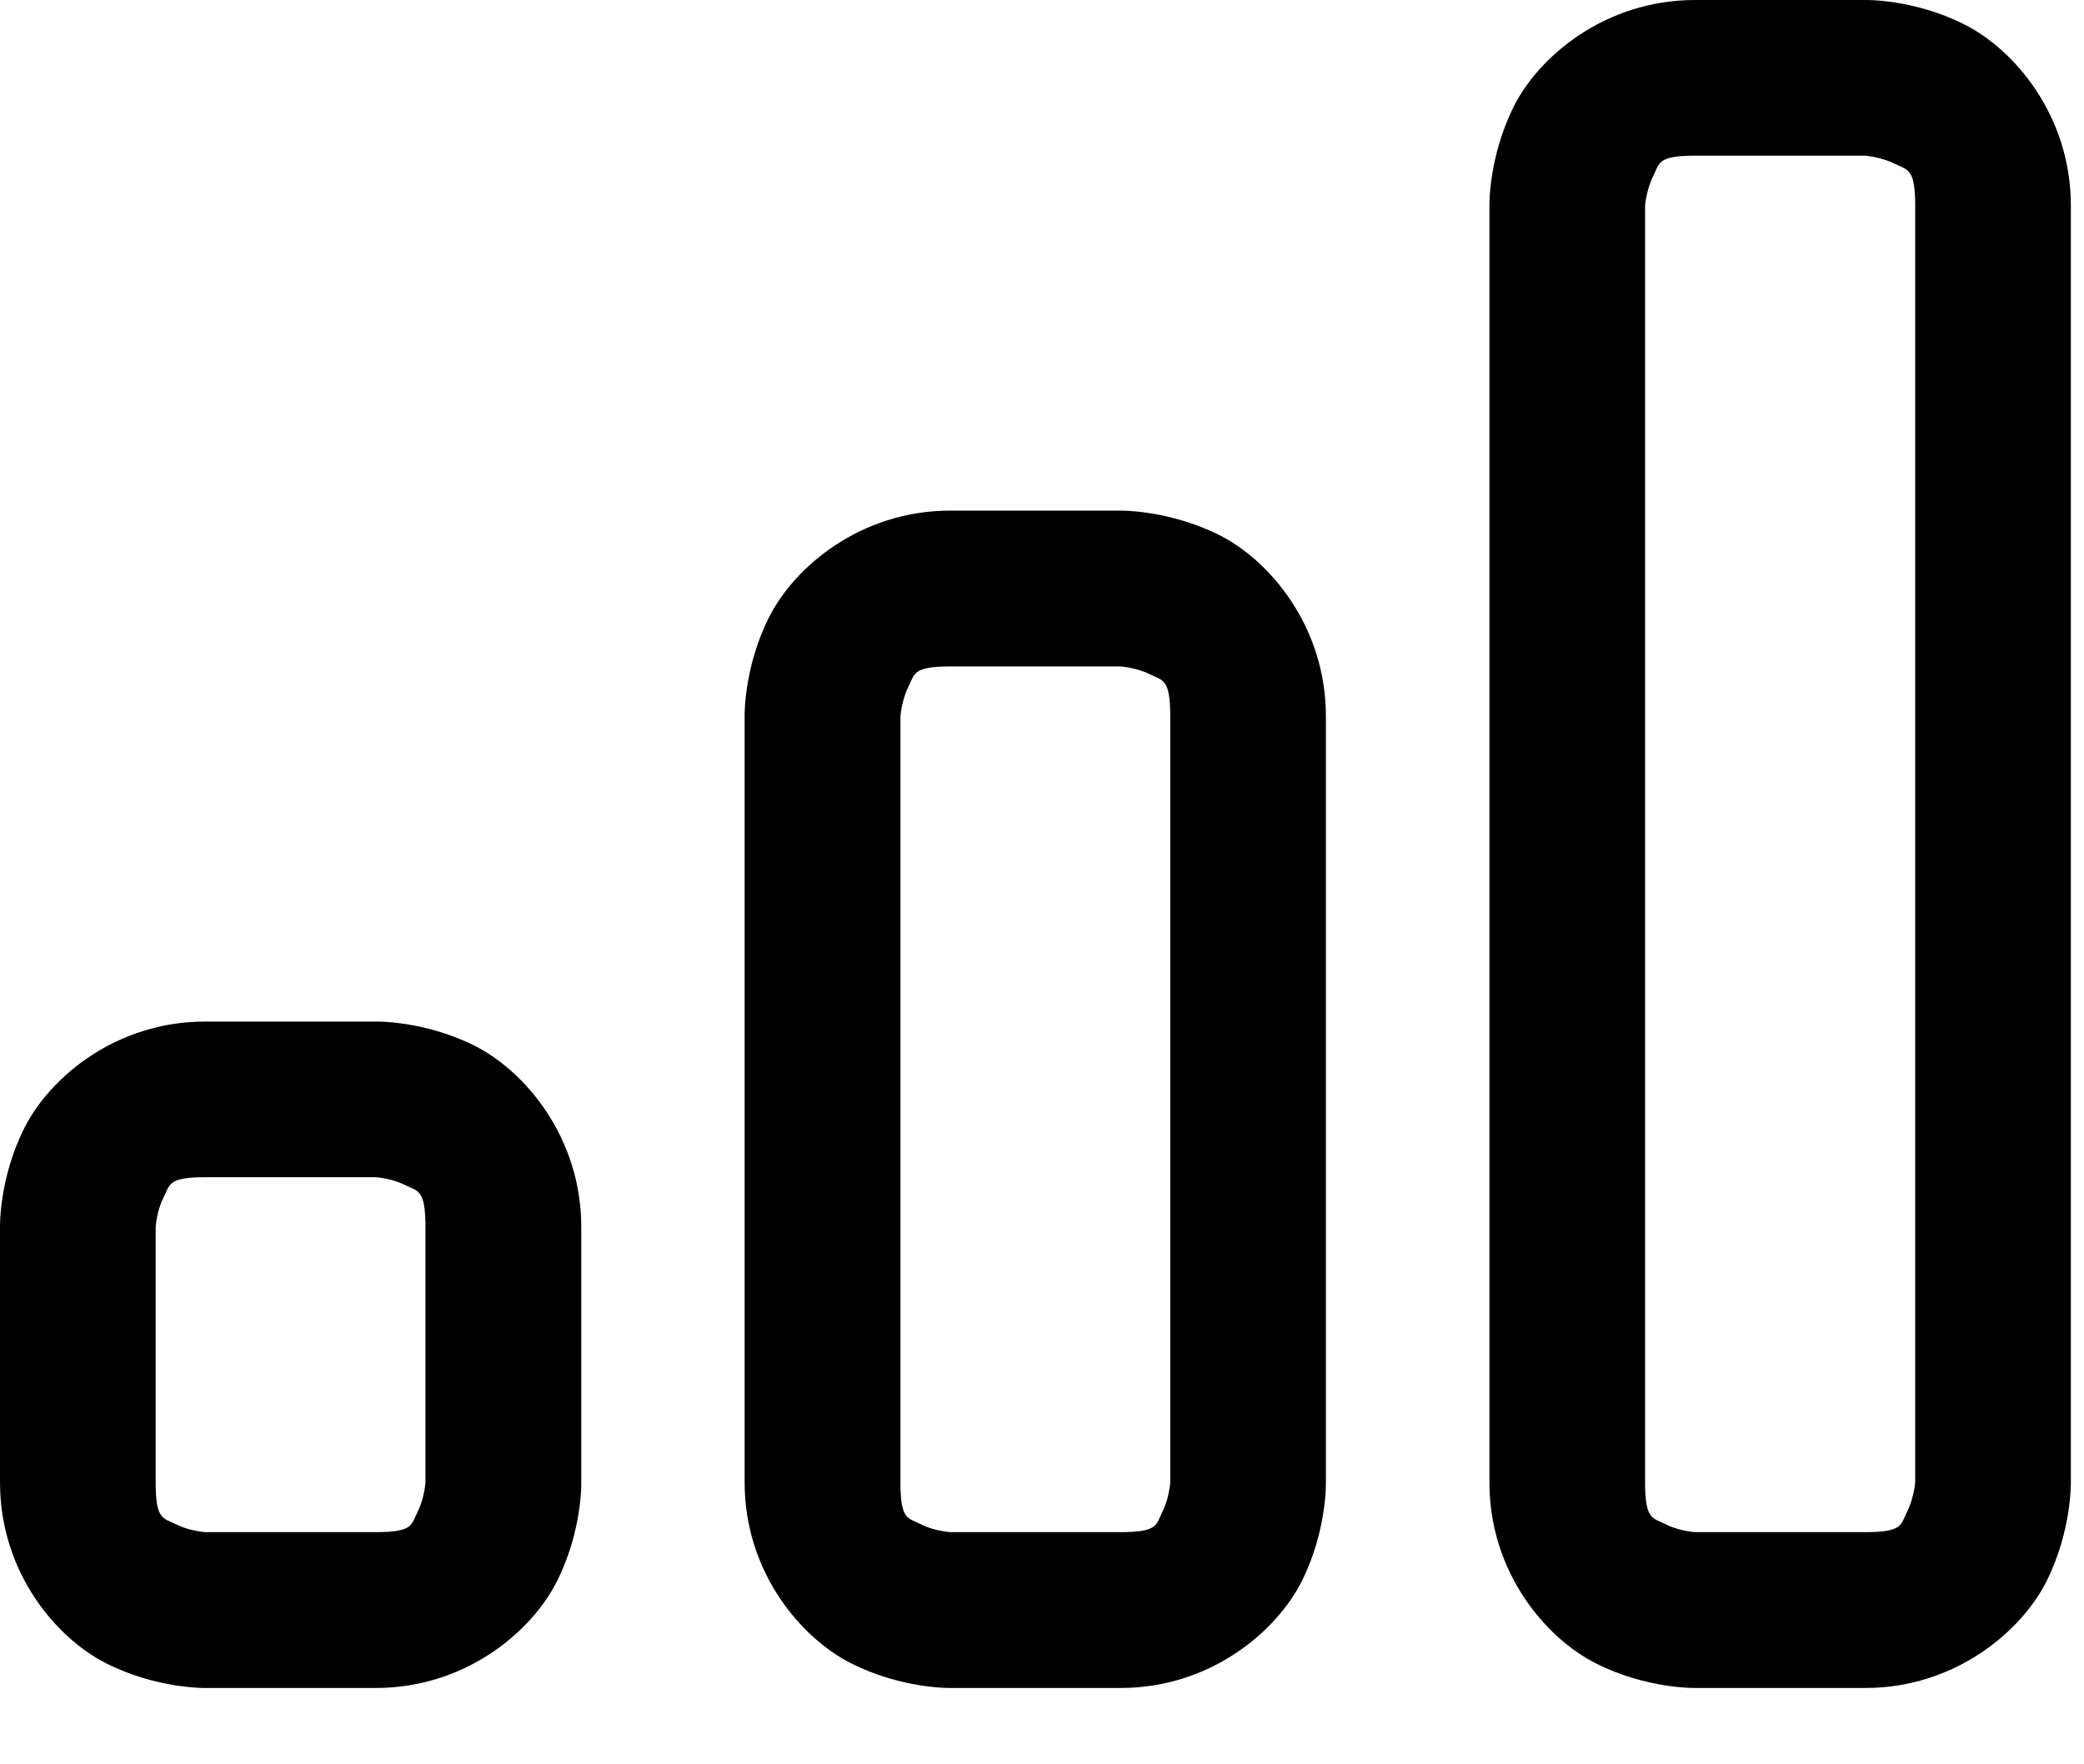
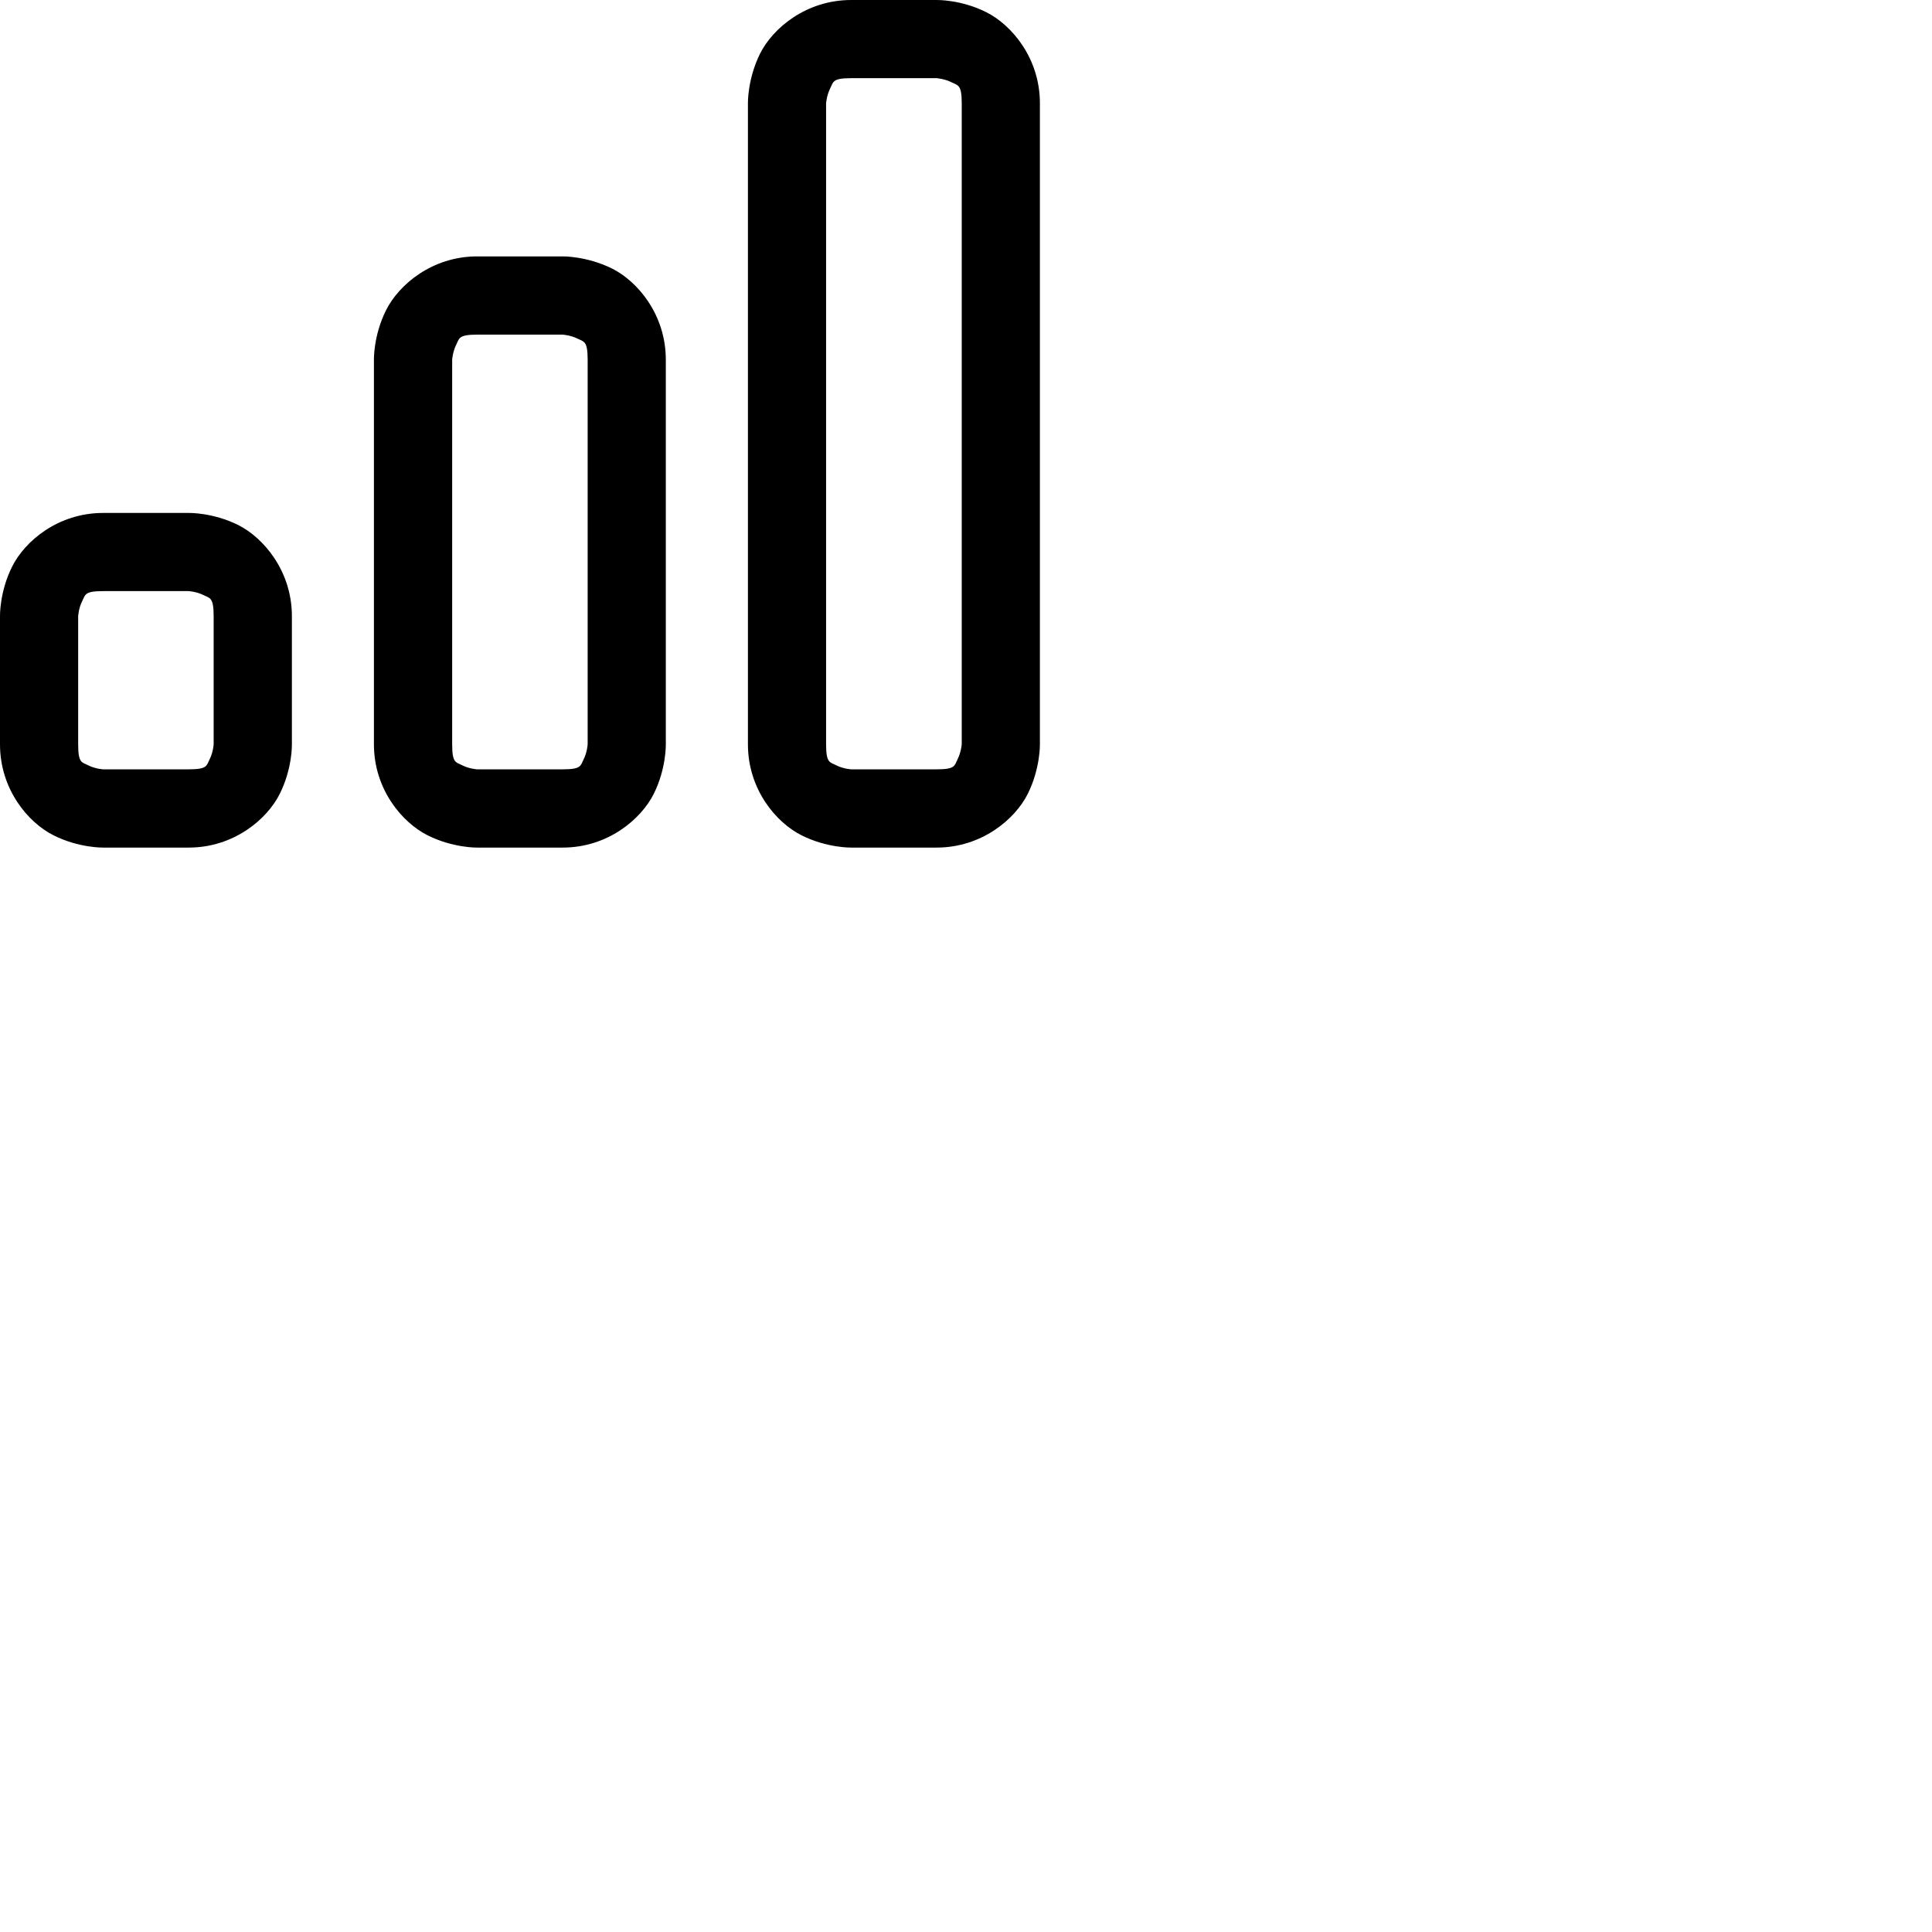
- <svg xmlns="http://www.w3.org/2000/svg" width="13" height="11" viewBox="0 0 13 11" fill="none">
+ <svg xmlns="http://www.w3.org/2000/svg" width="24" height="24" viewBox="0 0 24 24" version="1.1">
  <path d="M1.281 6.372C0.721 6.372 0.308 6.723 0.151 7.038C-0.007 7.353 4.31303e-05 7.654 4.31303e-05 7.654V9.247C4.31303e-05 9.807 0.351 10.22 0.666 10.377C0.981 10.535 1.281 10.529 1.281 10.529H2.344C2.904 10.529 3.318 10.177 3.475 9.862C3.633 9.547 3.626 9.247 3.626 9.247V7.654C3.626 7.094 3.274 6.68 2.959 6.522C2.644 6.365 2.344 6.372 2.344 6.372H1.281ZM1.281 7.343H2.344C2.344 7.343 2.441 7.349 2.525 7.391C2.608 7.432 2.654 7.418 2.654 7.654V9.247C2.654 9.247 2.648 9.344 2.606 9.428C2.564 9.511 2.58 9.557 2.344 9.557H1.281C1.281 9.557 1.184 9.551 1.1 9.509C1.017 9.467 0.971 9.483 0.971 9.247V7.654C0.971 7.654 0.977 7.555 1.019 7.472C1.061 7.389 1.045 7.343 1.281 7.343ZM5.928 3.185C5.367 3.185 4.953 3.538 4.796 3.853C4.638 4.168 4.645 4.468 4.645 4.468V9.247C4.645 9.807 4.998 10.22 5.313 10.377C5.628 10.535 5.928 10.529 5.928 10.529H6.99C7.55 10.529 7.963 10.177 8.121 9.862C8.278 9.547 8.271 9.247 8.271 9.247V4.468C8.271 3.908 7.92 3.495 7.605 3.337C7.29 3.18 6.99 3.185 6.99 3.185H5.928ZM5.928 4.157H6.99C6.99 4.157 7.088 4.164 7.171 4.205C7.254 4.247 7.3 4.231 7.3 4.468V9.247C7.3 9.247 7.294 9.344 7.252 9.428C7.211 9.511 7.226 9.557 6.99 9.557H5.928C5.928 9.557 5.83 9.551 5.747 9.509C5.663 9.467 5.617 9.483 5.617 9.247V4.468C5.617 4.468 5.624 4.37 5.665 4.287C5.707 4.204 5.691 4.157 5.928 4.157ZM10.574 4.31305e-05C10.014 4.31305e-05 9.599 0.351 9.442 0.666C9.285 0.981 9.291 1.282 9.291 1.282V9.247C9.291 9.807 9.643 10.22 9.958 10.377C10.273 10.535 10.574 10.529 10.574 10.529H11.635C12.195 10.529 12.609 10.177 12.767 9.862C12.924 9.547 12.918 9.247 12.918 9.247V1.282C12.918 0.722 12.566 0.308 12.251 0.151C11.936 -0.007 11.635 4.31305e-05 11.635 4.31305e-05H10.574ZM10.574 0.971H11.635C11.635 0.971 11.733 0.979 11.816 1.02C11.899 1.062 11.947 1.046 11.947 1.282V9.247C11.947 9.247 11.939 9.344 11.897 9.428C11.856 9.511 11.871 9.557 11.635 9.557H10.574C10.574 9.557 10.476 9.551 10.393 9.509C10.31 9.467 10.262 9.483 10.262 9.247V1.282C10.262 1.282 10.27 1.185 10.311 1.102C10.353 1.018 10.337 0.971 10.574 0.971Z" fill="black" />
</svg>
